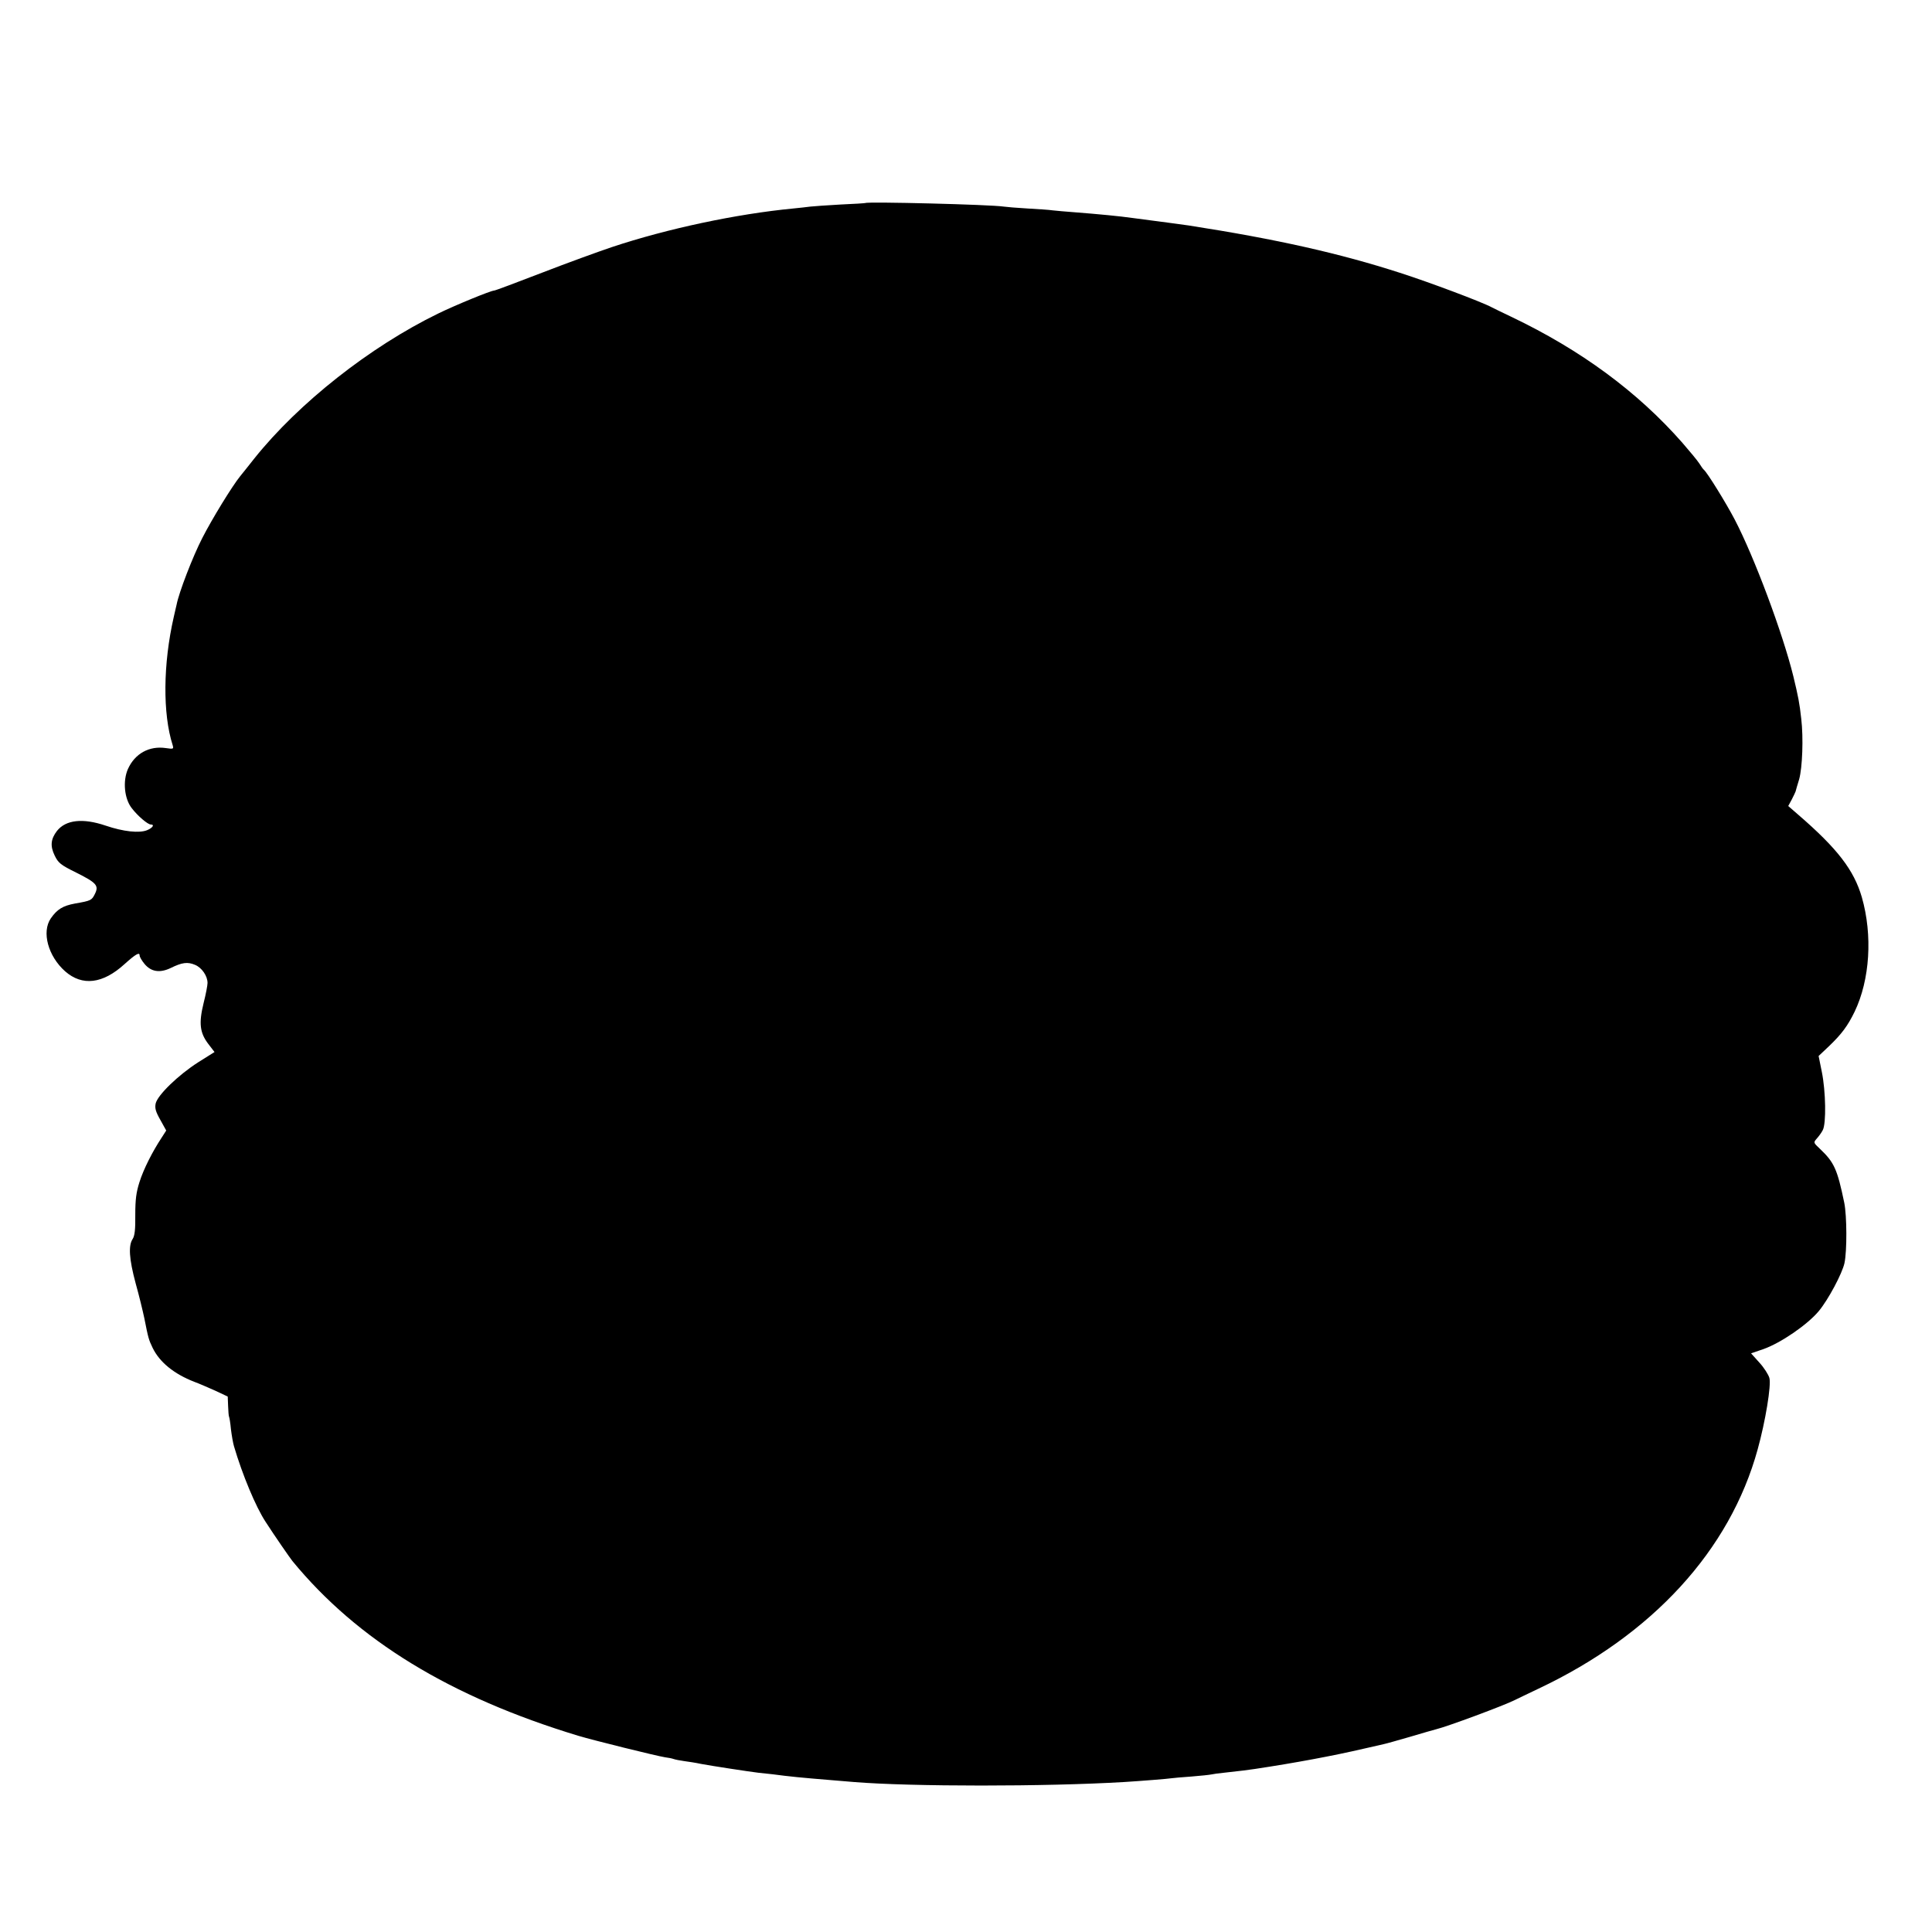
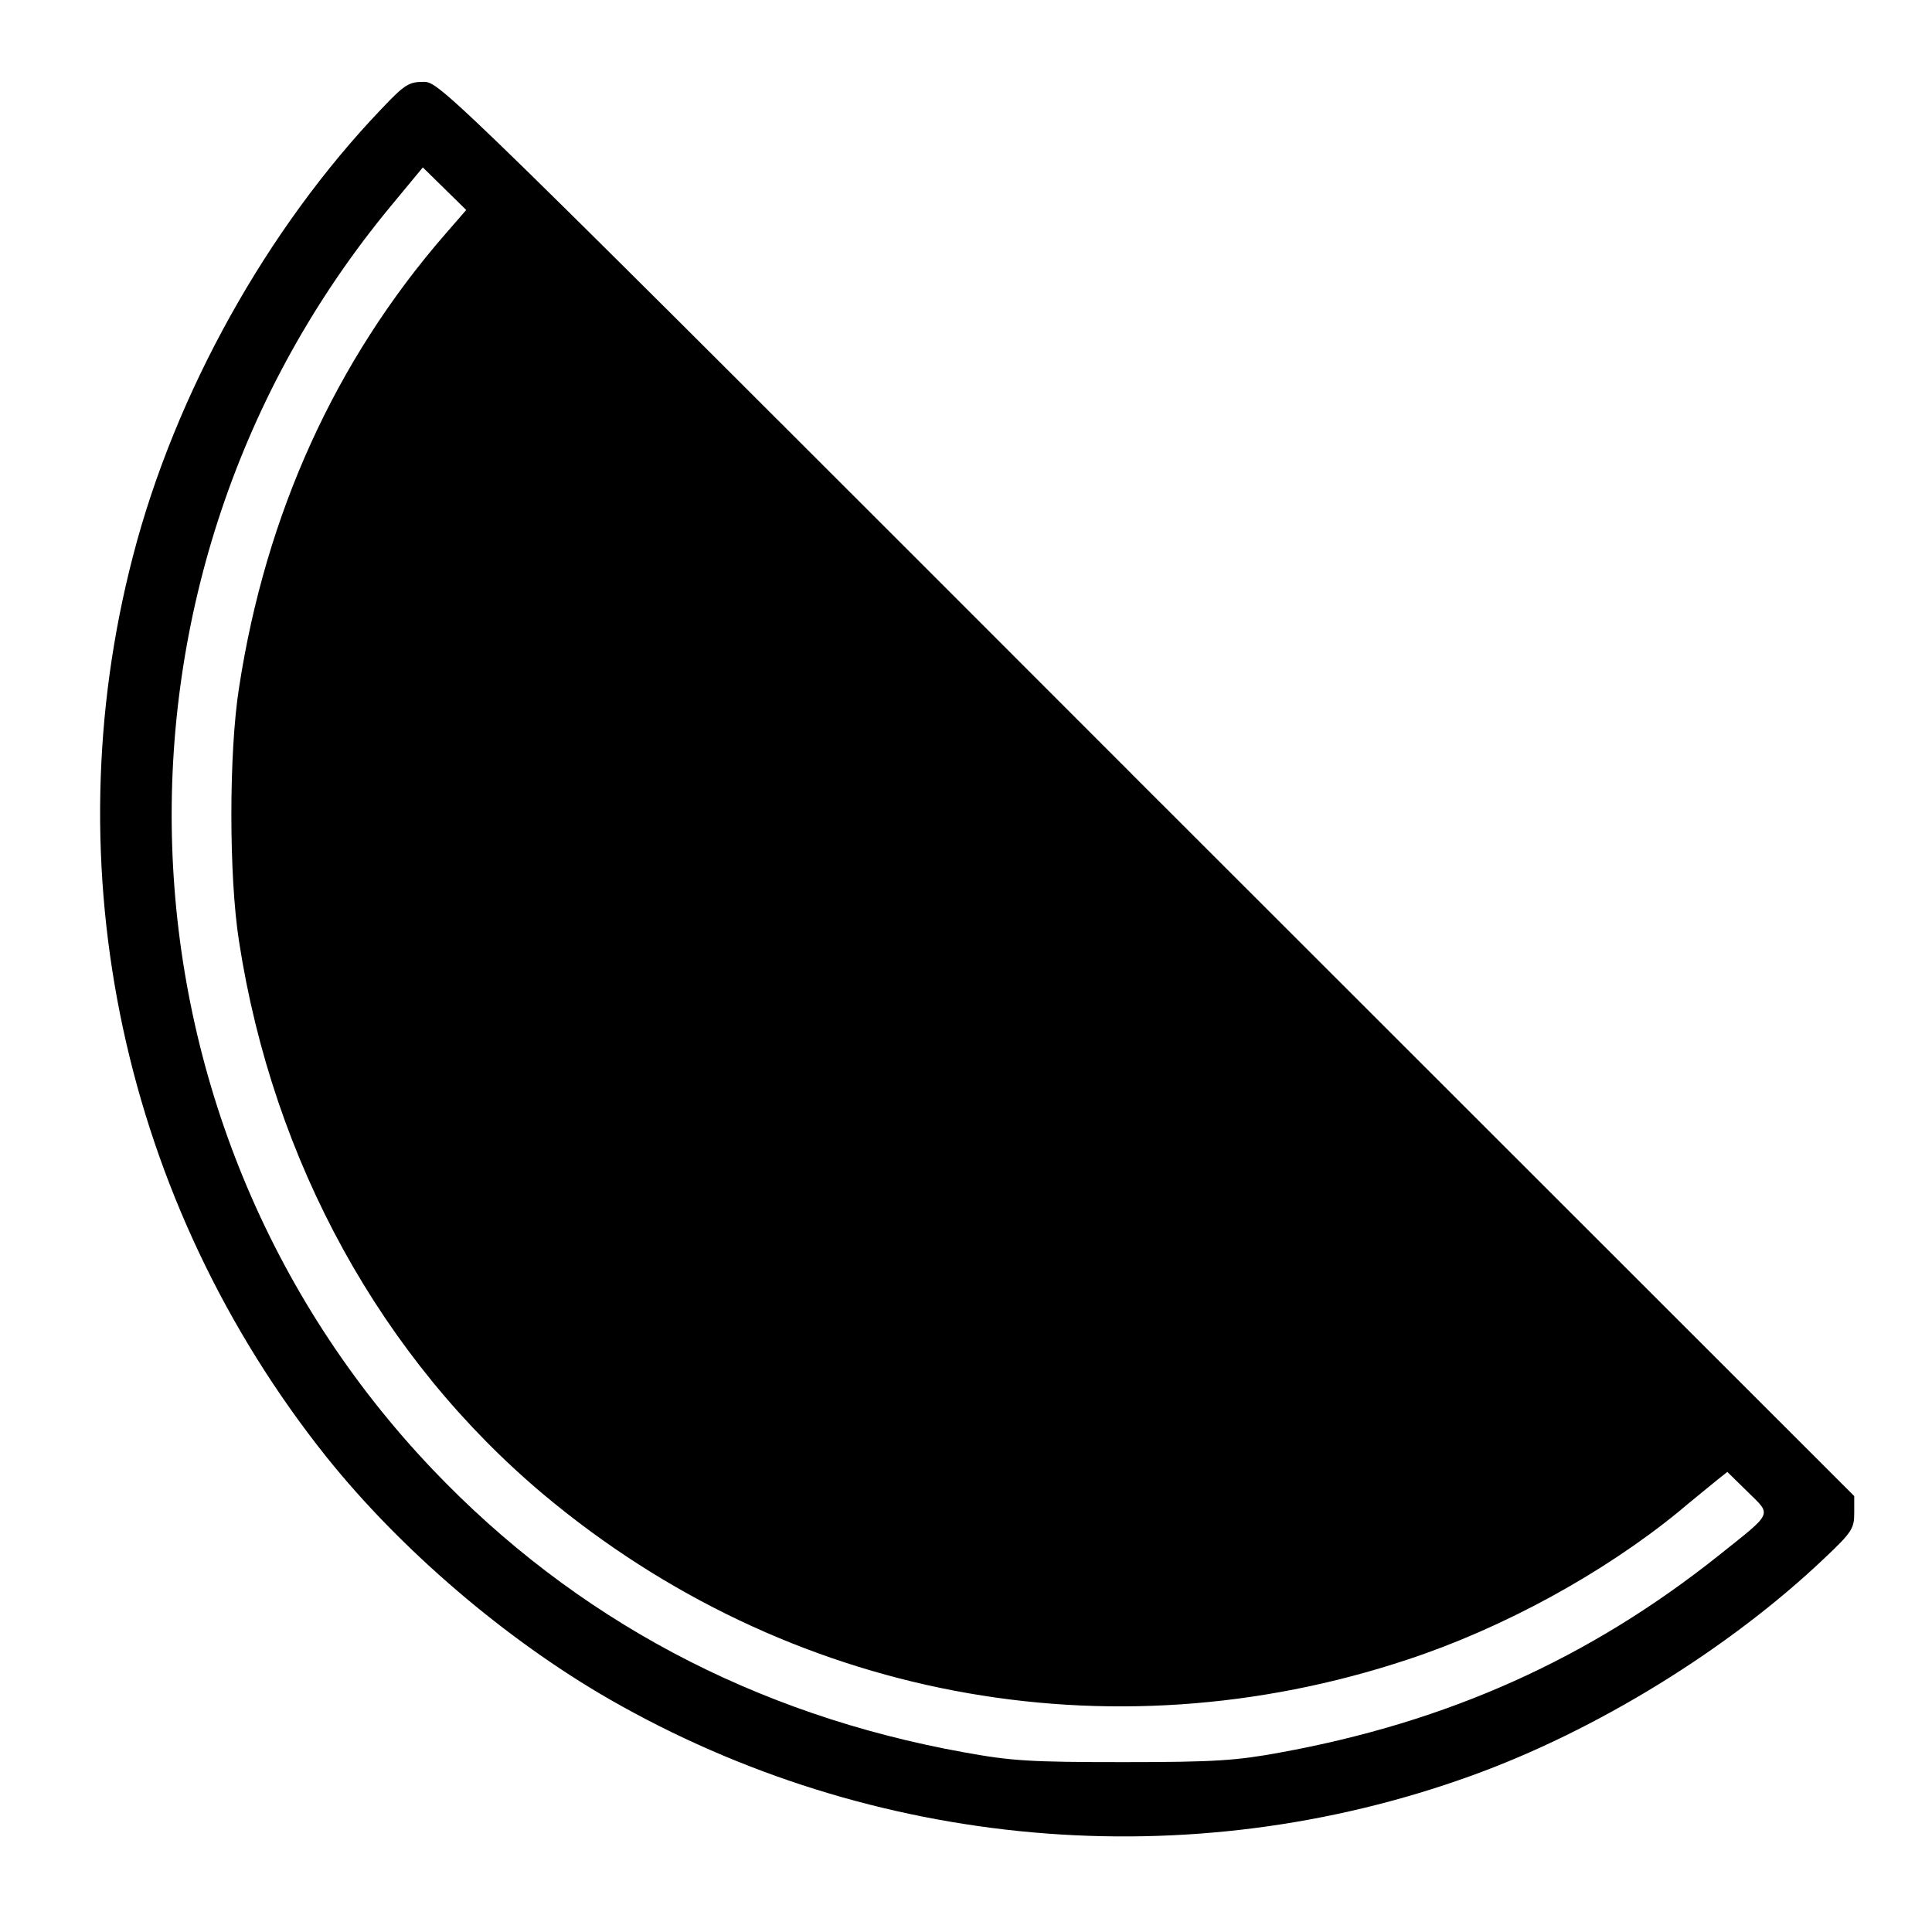
- <svg xmlns="http://www.w3.org/2000/svg" version="1.0" width="1024pt" height="1024pt" viewBox="0 0 1024 1024" preserveAspectRatio="xMidYMid meet">
-   <g transform="translate(0,1024) scale(0.1,-0.1)" fill="#000000" stroke="none">
-     <path d="M4587 9164 c-1 -1 -60 -5 -132 -8 -71 -4 -143 -9 -160 -11 -16 -2 -57 -7 -90 -10 -302 -29 -669 -107 -963 -205 -68 -23 -234 -83 -368 -135 -135 -52 -249 -95 -255 -95 -17 0 -207 -78 -297 -122 -361 -176 -739 -474 -974 -768 -33 -41 -66 -84 -75 -94 -43 -53 -150 -228 -201 -328 -50 -97 -124 -289 -136 -353 -3 -11 -9 -40 -15 -65 -57 -249 -59 -513 -6 -679 6 -21 5 -22 -36 -16 -88 13 -164 -29 -201 -111 -28 -64 -19 -157 20 -207 31 -41 85 -87 101 -87 22 0 10 -18 -19 -30 -41 -17 -126 -8 -220 24 -121 41 -211 31 -258 -28 -33 -43 -37 -80 -12 -131 19 -39 31 -49 114 -90 108 -54 121 -69 99 -113 -17 -34 -20 -36 -106 -51 -64 -12 -94 -30 -128 -79 -49 -72 -14 -200 76 -280 91 -80 200 -67 315 38 59 53 80 65 80 46 0 -8 12 -28 26 -45 35 -42 81 -49 138 -22 61 30 90 34 130 17 36 -15 66 -59 66 -96 0 -12 -9 -60 -21 -107 -26 -106 -20 -157 25 -216 l33 -43 -86 -54 c-105 -67 -216 -174 -226 -219 -5 -25 0 -43 25 -87 l31 -56 -25 -39 c-48 -73 -95 -165 -117 -235 -17 -54 -22 -91 -22 -173 1 -78 -3 -111 -14 -128 -23 -35 -19 -105 16 -235 18 -64 38 -147 46 -185 21 -106 23 -113 44 -157 37 -76 113 -138 221 -180 25 -9 75 -31 111 -47 l66 -31 2 -50 c1 -28 3 -53 5 -57 2 -3 7 -33 10 -66 4 -33 11 -73 16 -90 45 -153 116 -322 167 -400 49 -76 128 -190 143 -209 345 -420 836 -720 1515 -926 80 -24 415 -107 460 -114 17 -2 37 -6 45 -9 8 -3 33 -8 55 -11 22 -3 63 -9 90 -15 59 -11 255 -41 305 -47 19 -2 53 -6 75 -8 90 -12 151 -18 310 -31 39 -3 93 -8 120 -10 304 -25 1019 -25 1435 0 81 5 234 17 250 20 8 1 56 6 105 9 50 4 97 9 105 11 8 2 42 7 75 10 97 11 108 12 155 19 213 32 417 70 580 108 47 11 94 21 105 24 11 2 74 20 140 39 66 20 127 37 135 39 62 15 363 127 418 155 9 5 67 32 127 61 603 285 1014 733 1161 1268 41 148 73 341 62 379 -5 17 -28 54 -53 81 l-44 49 67 23 c92 33 232 129 292 201 50 60 124 199 136 254 14 65 13 251 -1 320 -37 178 -53 214 -129 286 -35 33 -35 33 -17 54 10 11 25 31 32 45 19 35 16 206 -5 309 l-17 84 54 51 c68 65 100 108 137 184 81 169 96 405 38 607 -42 144 -130 258 -336 436 l-54 47 18 33 c10 19 19 39 21 44 1 6 10 35 19 65 17 61 23 219 11 320 -9 83 -16 118 -42 226 -56 227 -206 630 -311 831 -46 88 -145 248 -163 263 -4 3 -15 18 -24 33 -10 16 -51 65 -90 110 -237 270 -538 492 -907 668 -47 22 -93 45 -103 50 -51 28 -334 134 -487 183 -319 103 -651 178 -1120 251 -14 2 -63 9 -110 15 -116 15 -161 21 -190 25 -63 9 -176 20 -305 30 -44 3 -96 8 -115 10 -19 3 -80 7 -135 10 -55 3 -111 8 -125 10 -70 11 -722 27 -733 19z" />
+ <svg xmlns="http://www.w3.org/2000/svg" version="1.0" width="472pt" height="472pt" viewBox="0 0 472 472" preserveAspectRatio="xMidYMid meet">
+   <g transform="translate(0,472) scale(0.1,-0.1)" fill="#000000" stroke="none">
+     <path d="M932 4454 c-280 -293 -504 -695 -607 -1092 -199 -765 -24 -1579 473 -2202 182 -227 438 -446 692 -592 642 -368 1414 -436 2105 -186 305 110 628 309 861 530 69 65 74 74 74 112 l0 41 -1728 1727 c-1717 1718 -1727 1728 -1767 1728 -36 0 -46 -6 -103 -66z m154 -308 c-267 -308 -437 -682 -502 -1106 -25 -158 -25 -462 0 -620 83 -538 348 -1019 745 -1352 593 -496 1377 -646 2111 -402 233 77 476 210 660 360 39 33 83 68 96 79 l24 19 50 -49 c59 -58 63 -48 -71 -155 -315 -251 -660 -407 -1074 -482 -104 -19 -156 -23 -380 -23 -229 0 -275 3 -390 24 -511 92 -951 326 -1299 692 -809 851 -852 2180 -100 3087 l77 93 53 -52 53 -52 -53 -61z" />
  </g>
</svg>
